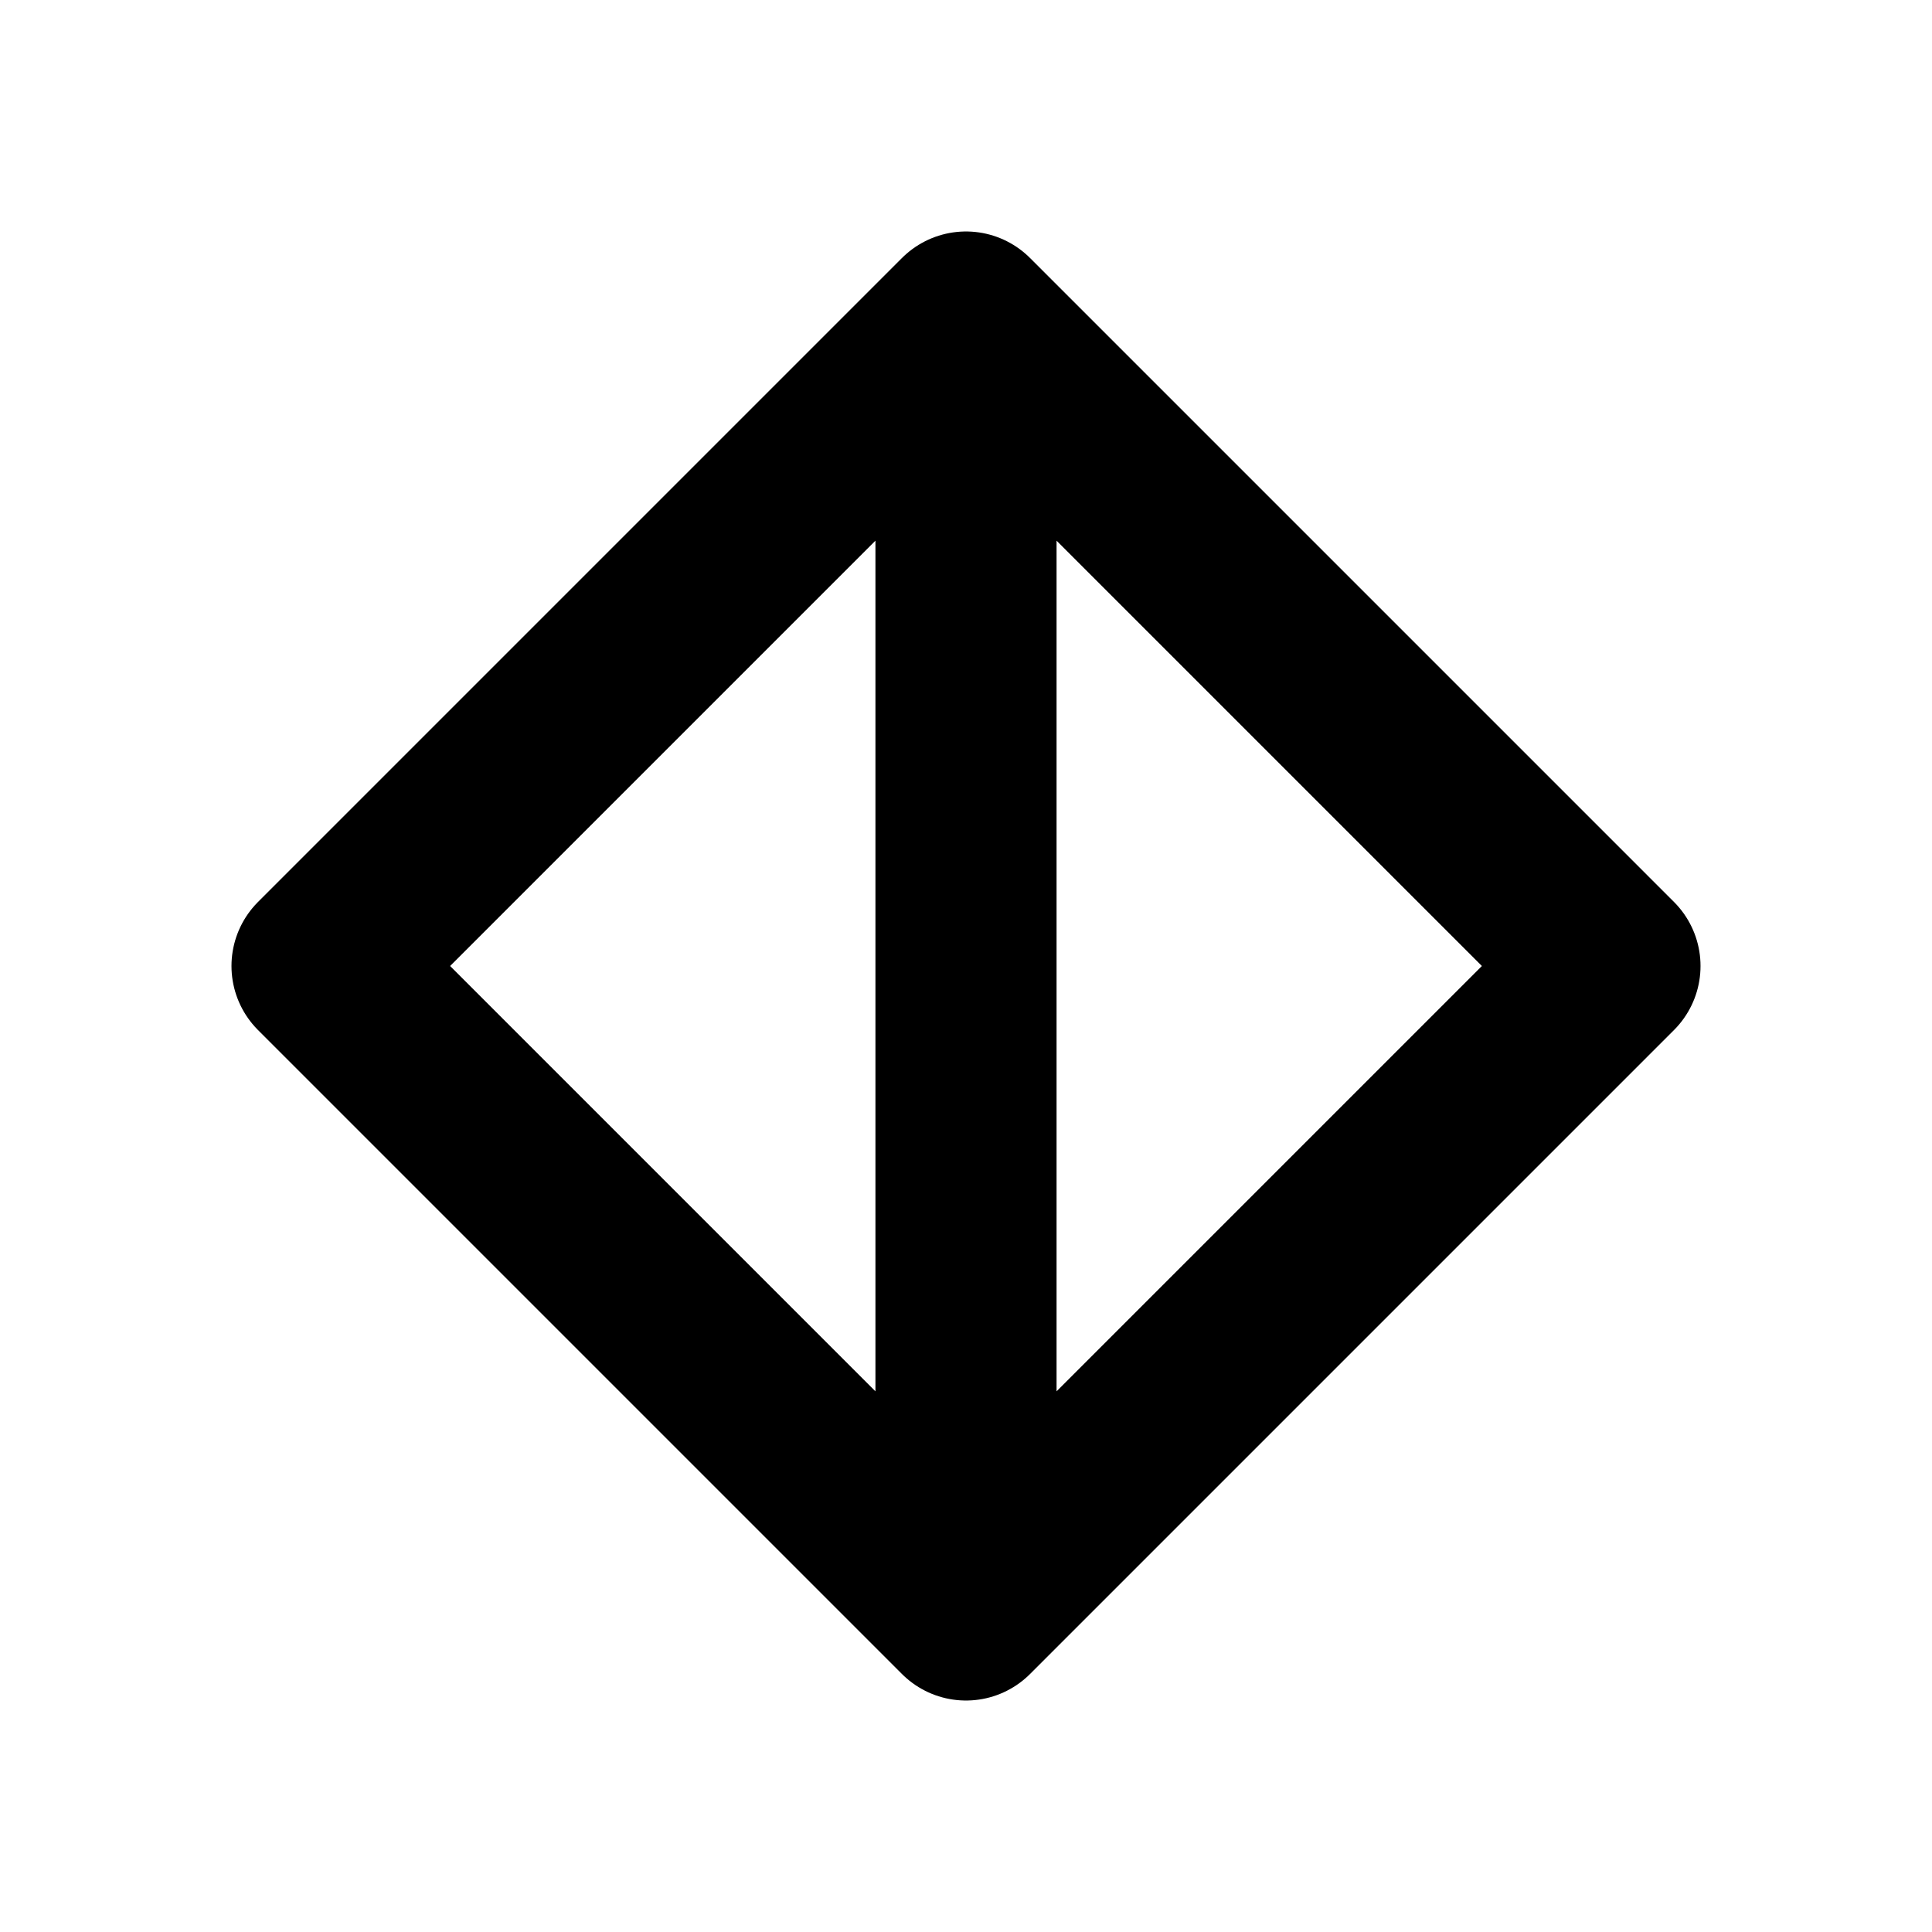
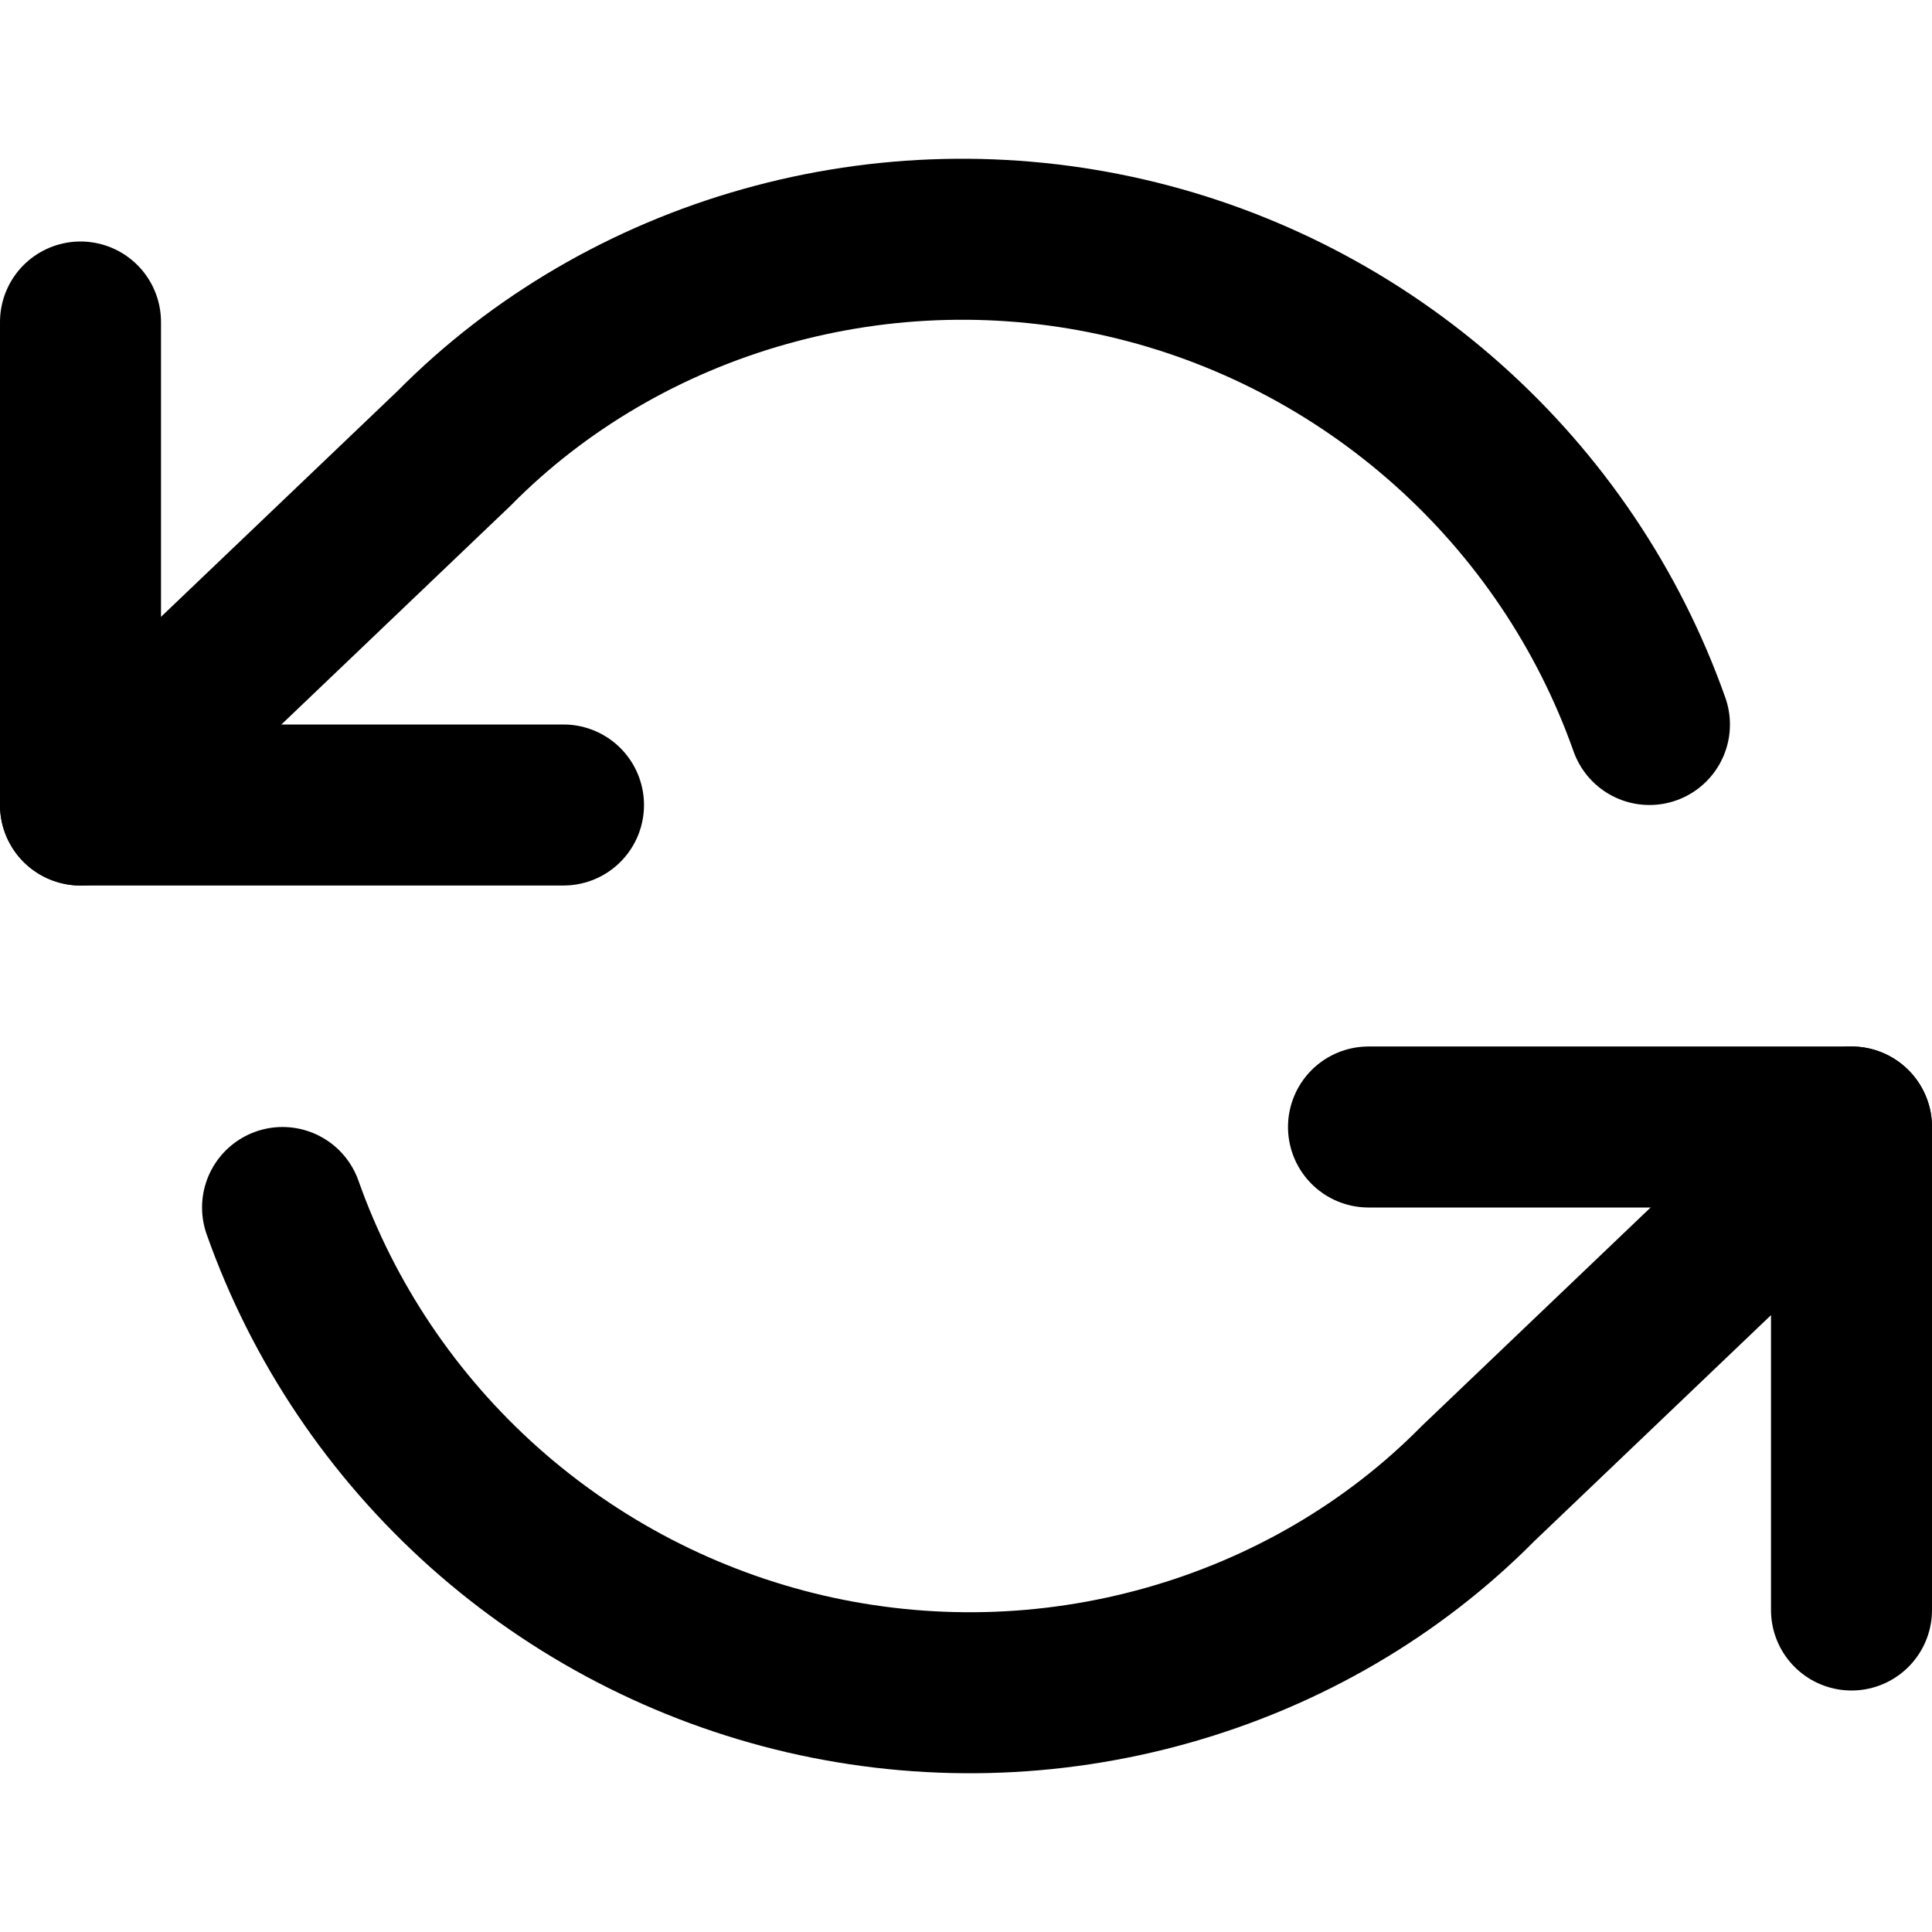
- <svg xmlns="http://www.w3.org/2000/svg" width="16" height="16" viewBox="0 0 16 16" fill="none">
-   <path d="M8 2.667v10.666M13.333 8L8 13.333 2.667 8M8 2.667L13.333 8M8 2.667L2.667 8" stroke="currentColor" stroke-width="1.5" stroke-linecap="round" stroke-linejoin="round" />
+ <svg xmlns="http://www.w3.org/2000/svg" width="16" height="16" viewBox="0 0 24 24" fill="none">
+   <path d="M1 4V10H7" stroke="currentColor" stroke-width="2" stroke-linecap="round" stroke-linejoin="round" />
+   <path d="M23 20V14H17" stroke="currentColor" stroke-width="2" stroke-linecap="round" stroke-linejoin="round" />
+   <path d="M20.49 9C19.983 7.567 19.121 6.288 17.985 5.275C16.848 4.261 15.475 3.548 13.992 3.205C12.509 2.862 10.965 2.898 9.498 3.312C8.031 3.725 6.694 4.503 5.64 5.57L1 10" stroke="currentColor" stroke-width="2" stroke-linecap="round" stroke-linejoin="round" />
+   <path d="M3.51 15C4.017 16.433 4.879 17.712 6.015 18.726C7.152 19.739 8.525 20.451 10.008 20.795C11.491 21.138 13.035 21.102 14.502 20.688C15.969 20.275 17.306 19.497 18.36 18.43L23 14" stroke="currentColor" stroke-width="2" stroke-linecap="round" stroke-linejoin="round" />
</svg>
